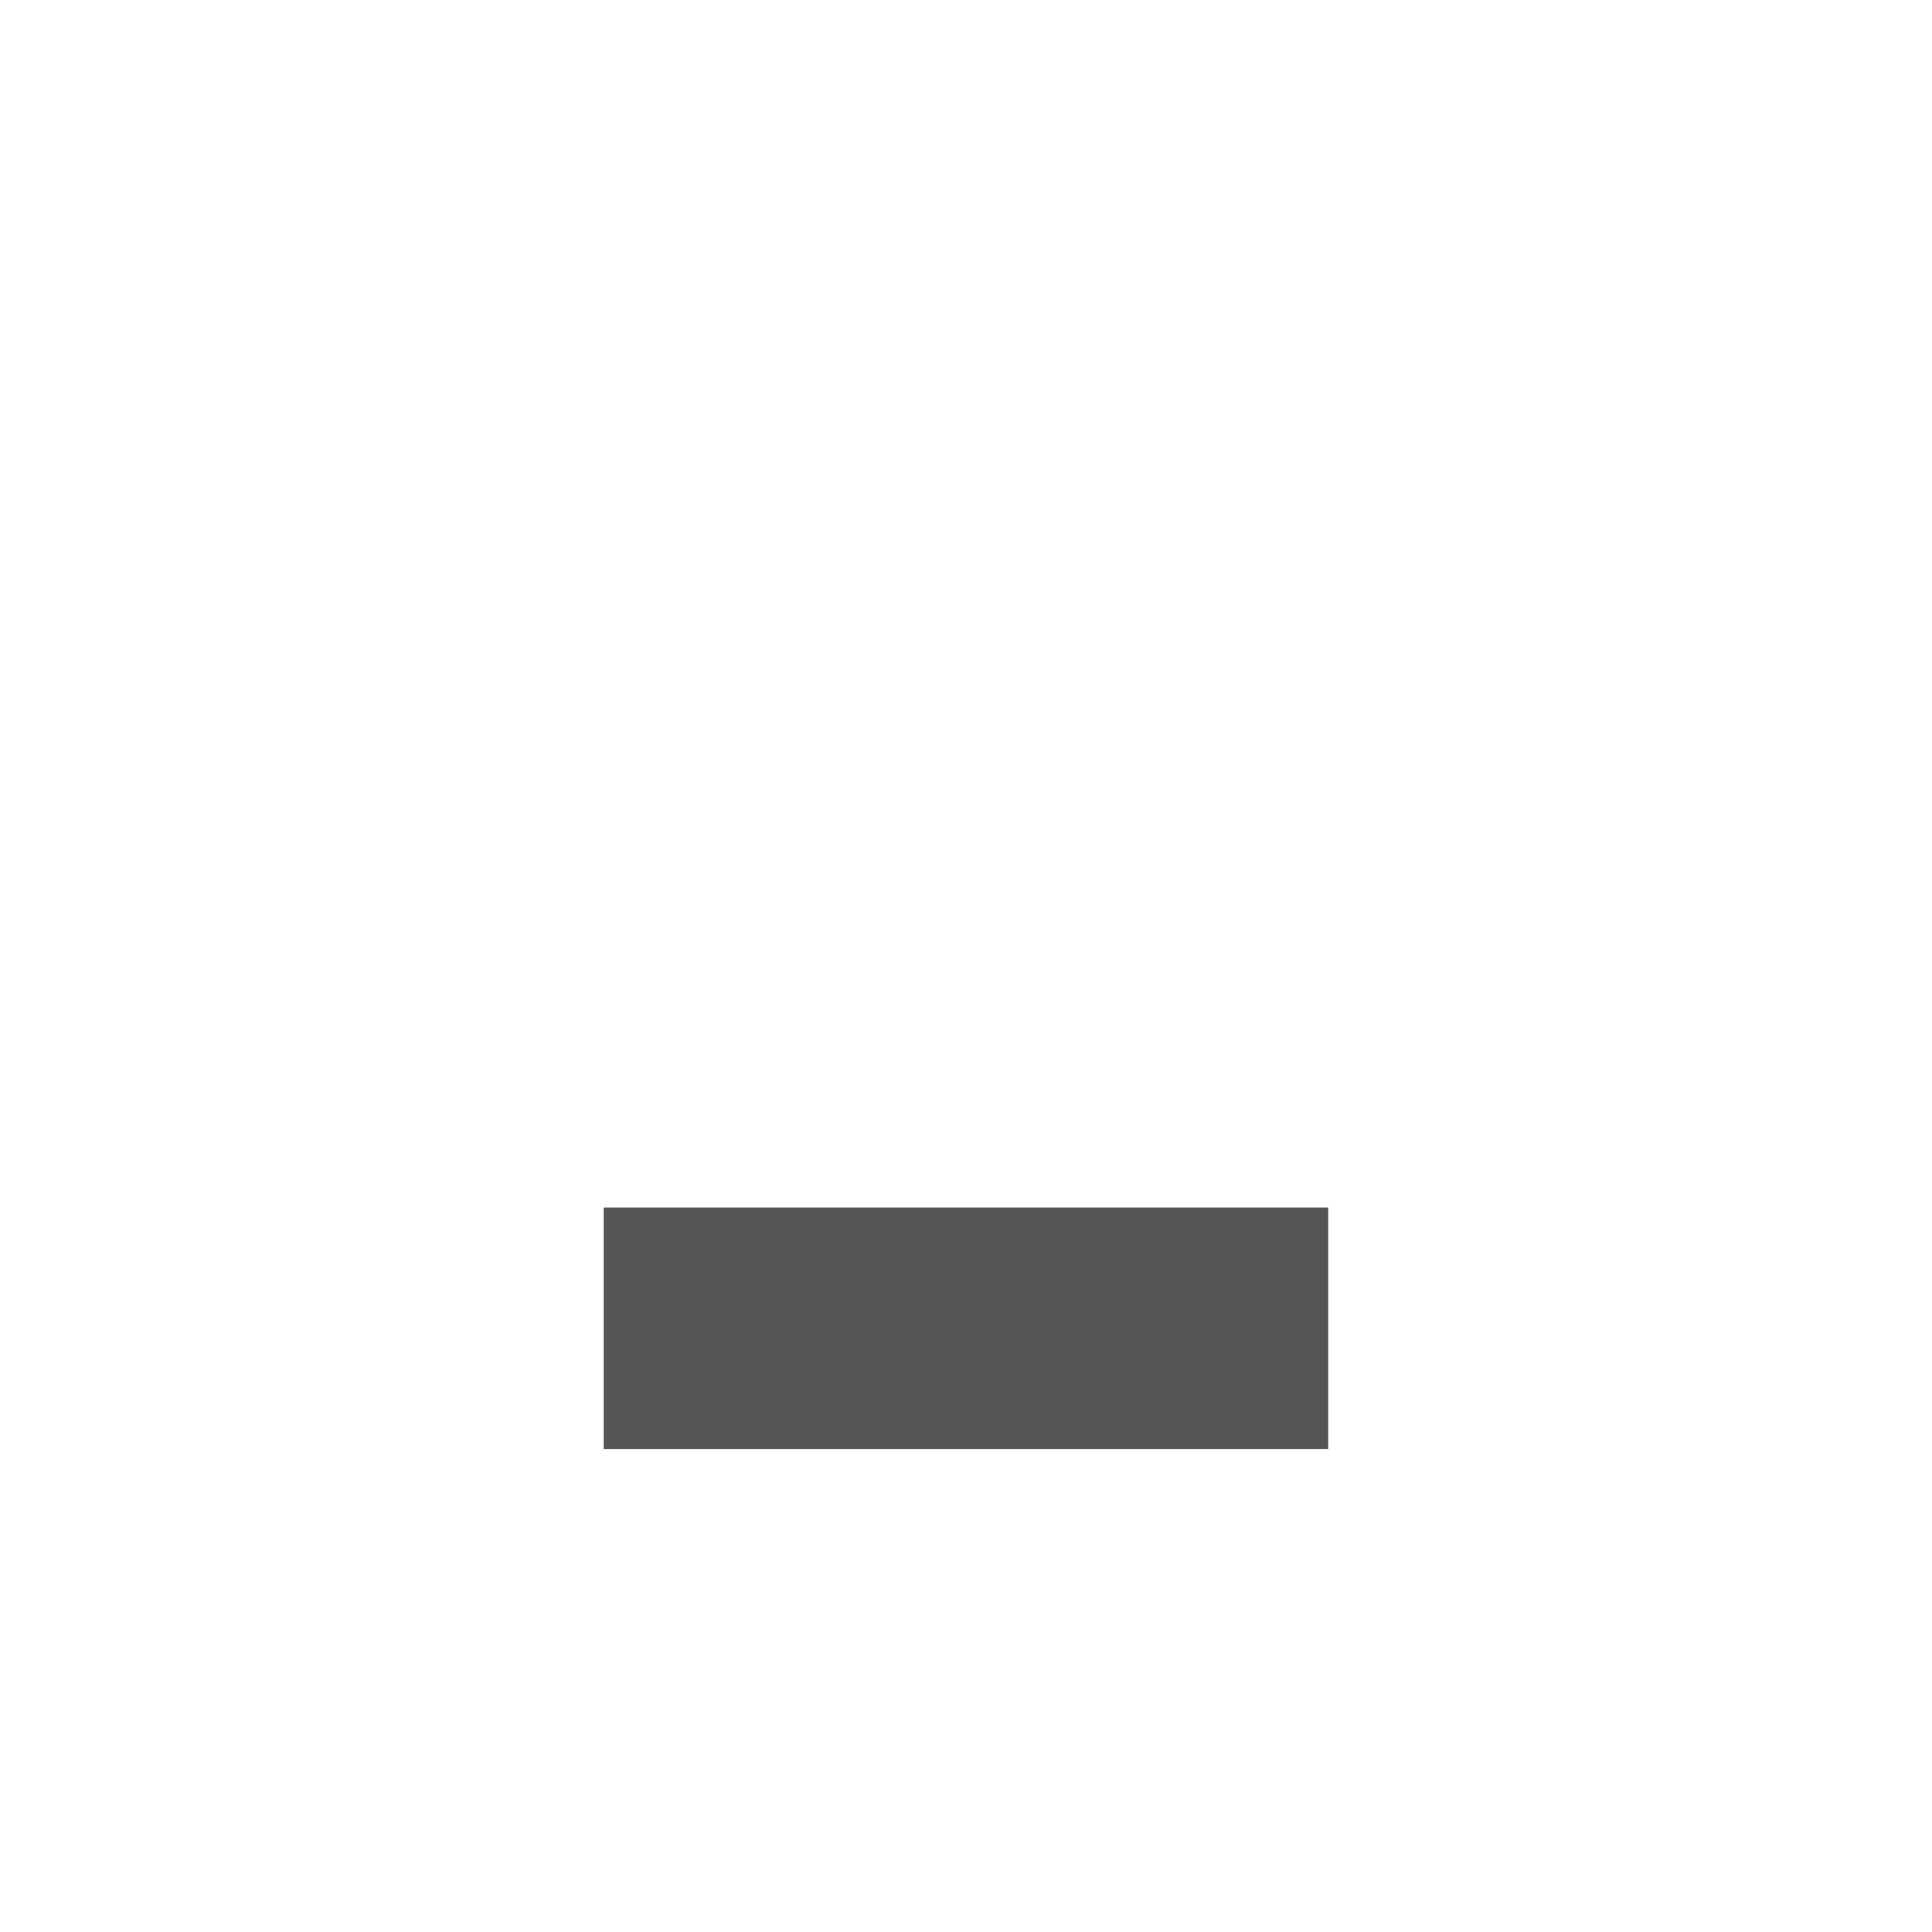
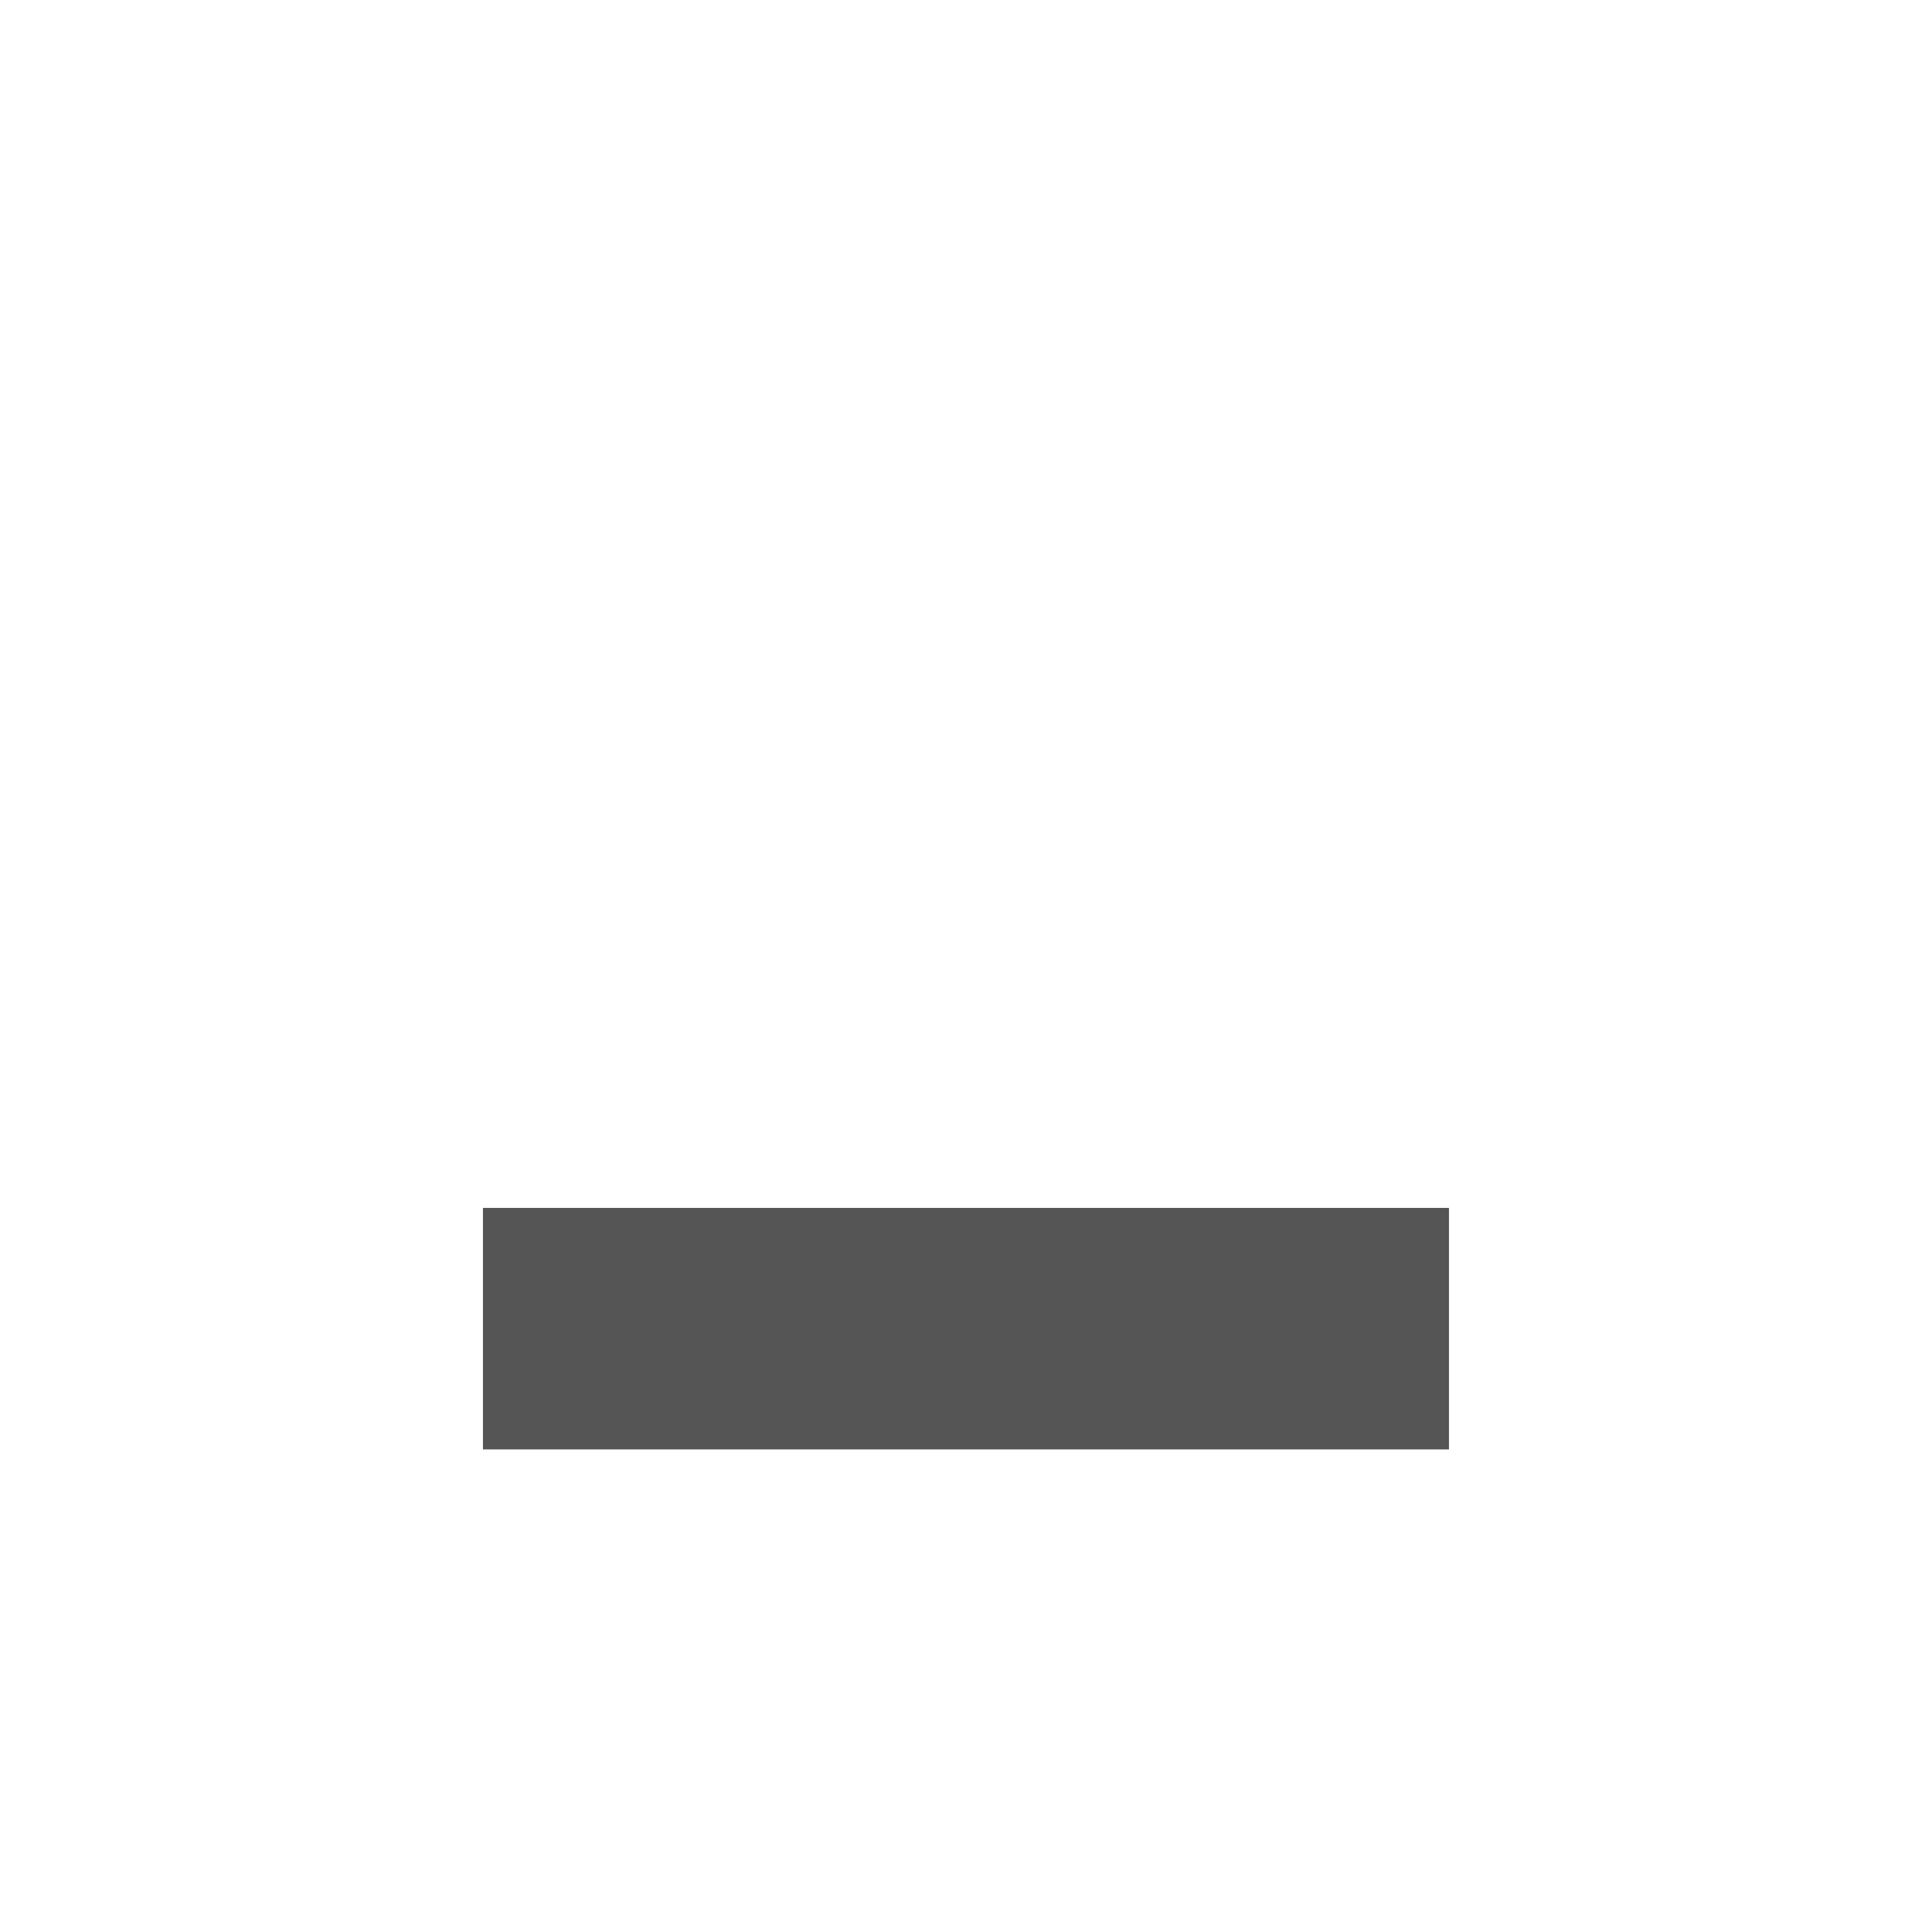
<svg xmlns="http://www.w3.org/2000/svg" xmlns:ns1="http://www.openswatchbook.org/uri/2009/osb" height="16" id="svg7384" style="enable-background:new" version="1.1" width="16">
  <defs id="defs7386">
    <linearGradient id="linearGradient5606" ns1:paint="solid">
      <stop id="stop5608" offset="0" style="stop-color:#000000;stop-opacity:1;" />
    </linearGradient>
    <filter id="filter7554" style="color-interpolation-filters:sRGB">
      <feBlend id="feBlend7556" in2="BackgroundImage" mode="darken" />
    </filter>
  </defs>
  <g id="layer9" style="display:inline" transform="translate(-285.0004,-180.9966)" />
  <g id="layer10" style="display:inline;filter:url(#filter7554)" transform="translate(-285.0004,-180.9966)" />
  <g id="layer1" style="display:inline" transform="translate(-44.0002,-797.9966)" />
  <g id="layer14" style="display:inline" transform="translate(-285.0004,-180.9966)" />
  <g id="layer15" style="display:inline" transform="translate(-285.0004,-180.9966)" />
  <g id="g71291" style="display:inline" transform="translate(-285.0004,-180.9966)" />
  <g id="layer2" style="display:inline" transform="translate(-44.0002,-647.9966)" />
  <g id="g6058" style="display:inline" transform="translate(-44.0002,-647.9966)" />
  <g id="layer12" style="display:inline" transform="translate(-285.0004,-180.9966)">
-     <path d="m 290,190.997 0,2 6,0 0,-2 z" id="rect8269-3" style="color:#000000;display:inline;overflow:visible;visibility:visible;fill:#555555;fill-opacity:1;fill-rule:evenodd;stroke:none;stroke-width:1;marker:none;enable-background:accumulate" />
+     <path d="m 289,191 0,2 8,0 0,-2 z" id="rect8269-3" style="color:#000000;display:inline;overflow:visible;visibility:visible;fill:#555555;fill-opacity:1;fill-rule:evenodd;stroke:none;stroke-width:1;marker:none;enable-background:accumulate" />
  </g>
</svg>
